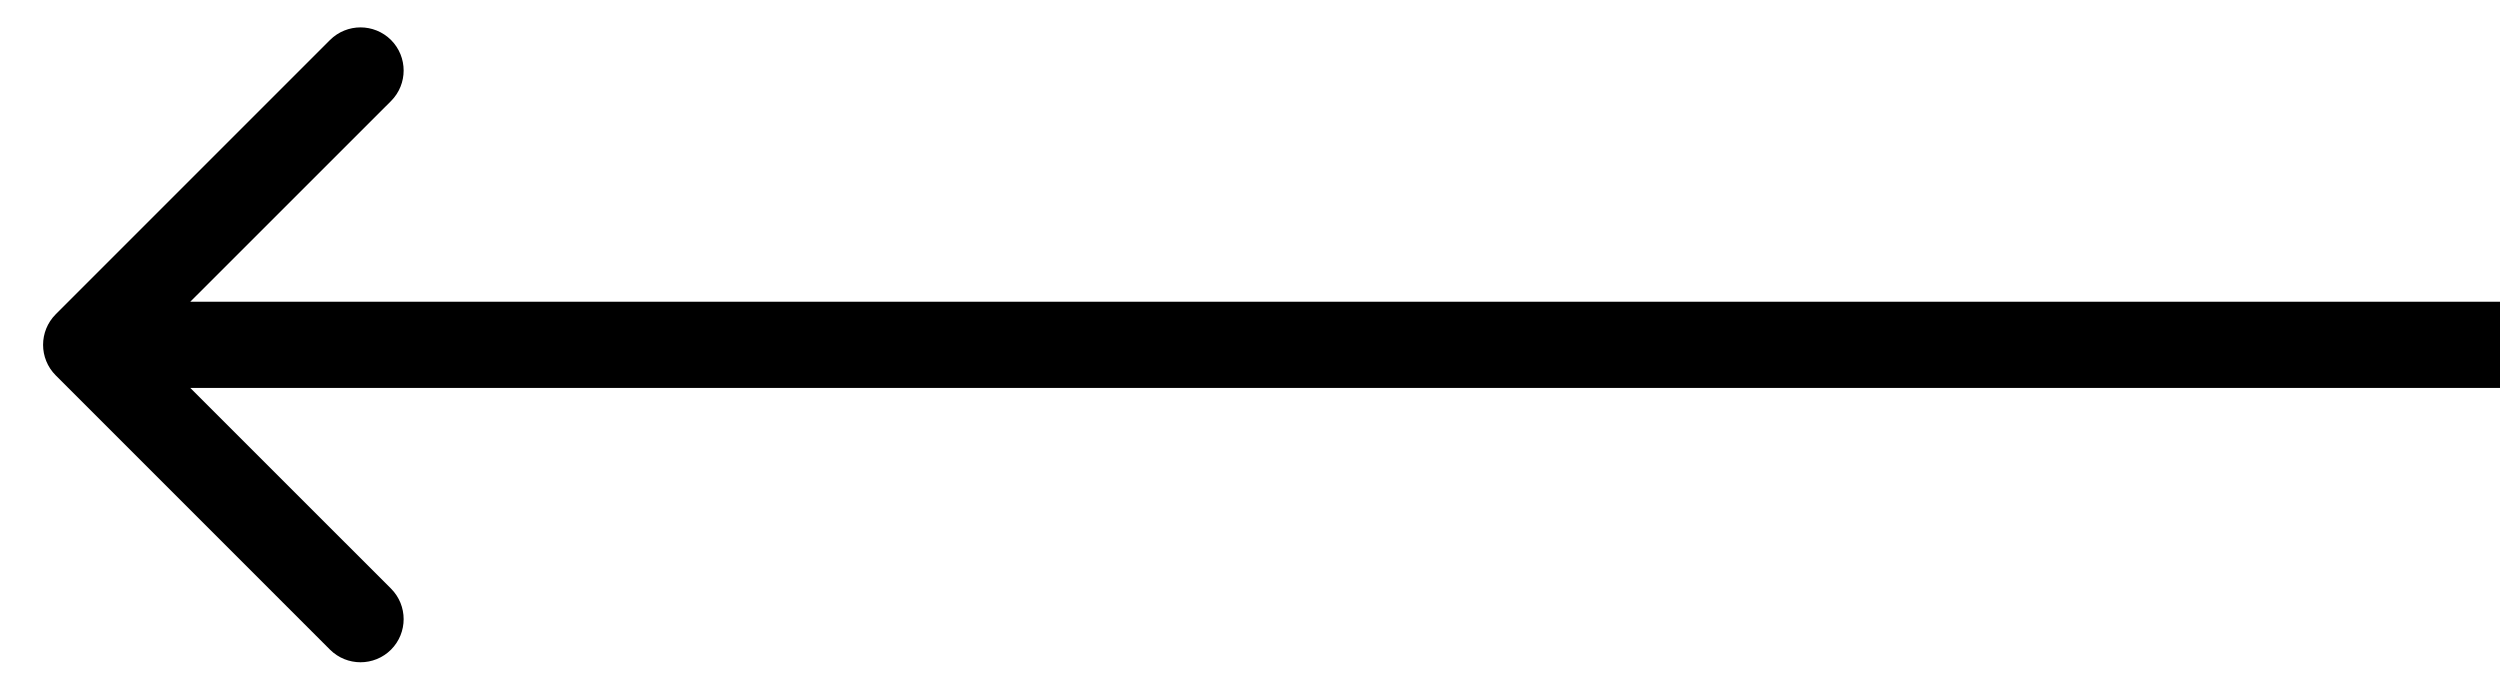
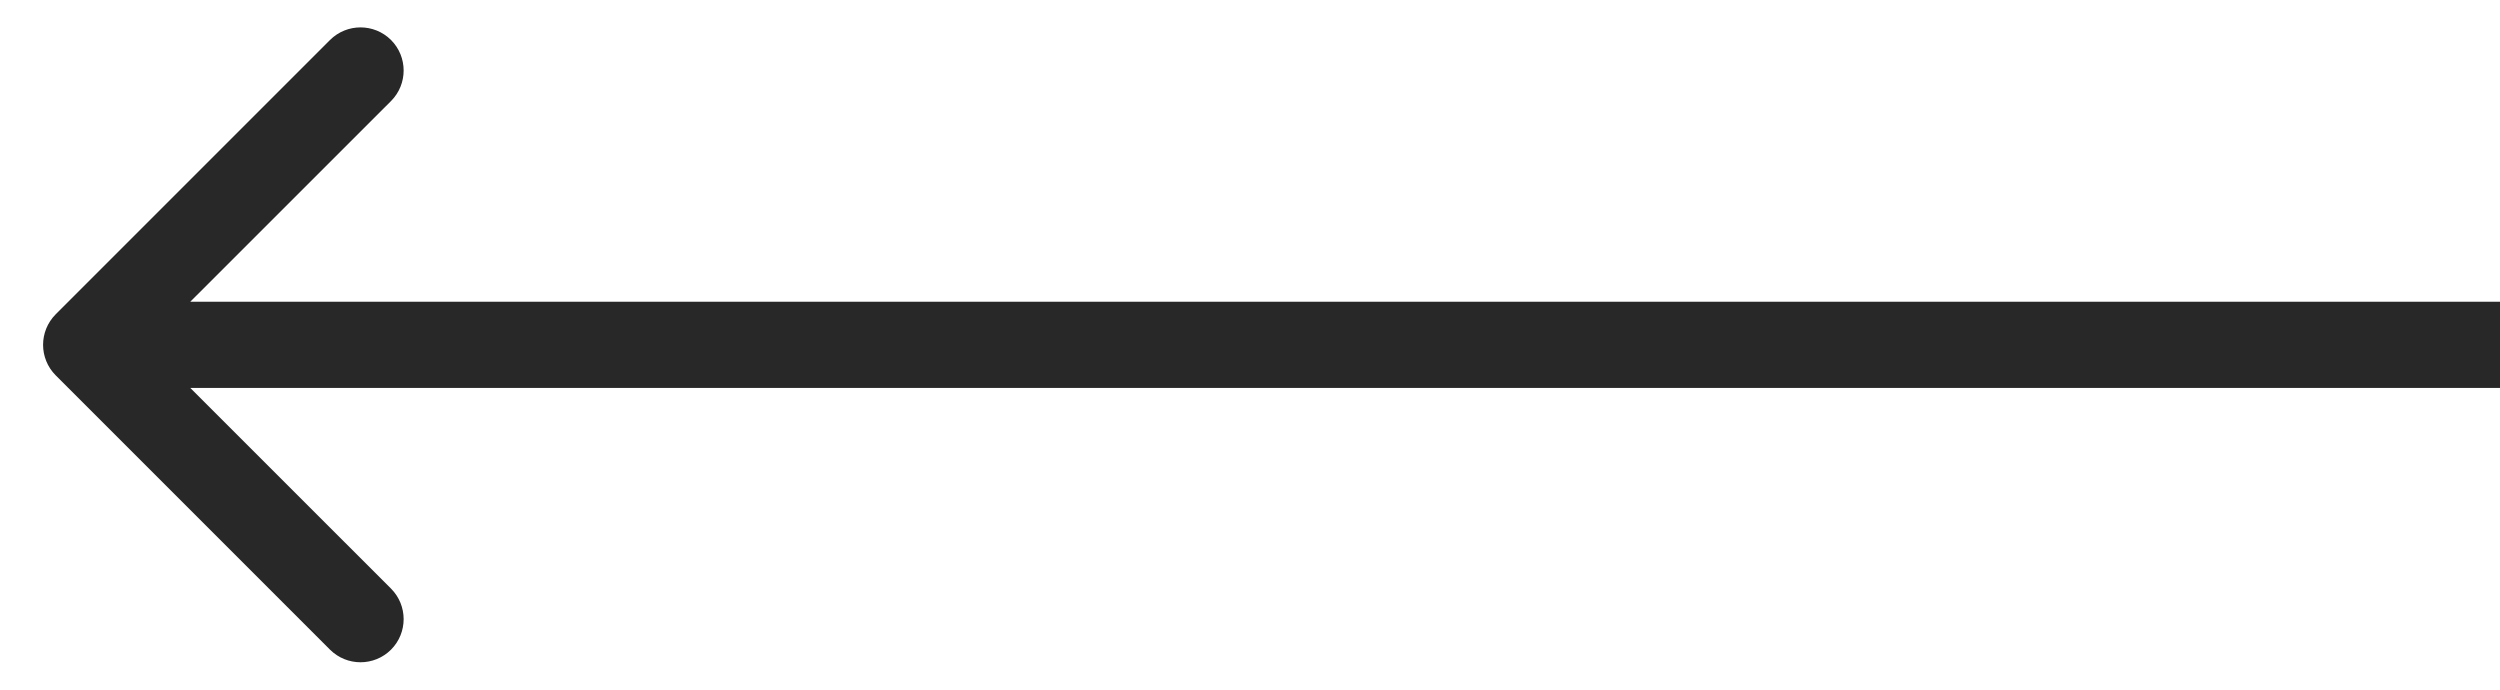
<svg xmlns="http://www.w3.org/2000/svg" width="29" height="8" viewBox="0 0 29 8" fill="none">
-   <path d="M0.646 3.646C0.451 3.842 0.451 4.158 0.646 4.354L3.828 7.536C4.024 7.731 4.34 7.731 4.536 7.536C4.731 7.34 4.731 7.024 4.536 6.828L1.707 4L4.536 1.172C4.731 0.976 4.731 0.66 4.536 0.464C4.34 0.269 4.024 0.269 3.828 0.464L0.646 3.646ZM29 3.5L1 3.5V4.5L29 4.5V3.5Z" fill="black" />
+   <path d="M0.646 3.646C0.451 3.842 0.451 4.158 0.646 4.354L3.828 7.536C4.024 7.731 4.34 7.731 4.536 7.536C4.731 7.34 4.731 7.024 4.536 6.828L1.707 4L4.536 1.172C4.731 0.976 4.731 0.66 4.536 0.464C4.34 0.269 4.024 0.269 3.828 0.464L0.646 3.646ZM29 3.5L1 3.5V4.5L29 4.5V3.5Z" fill="#282828" />
</svg>
